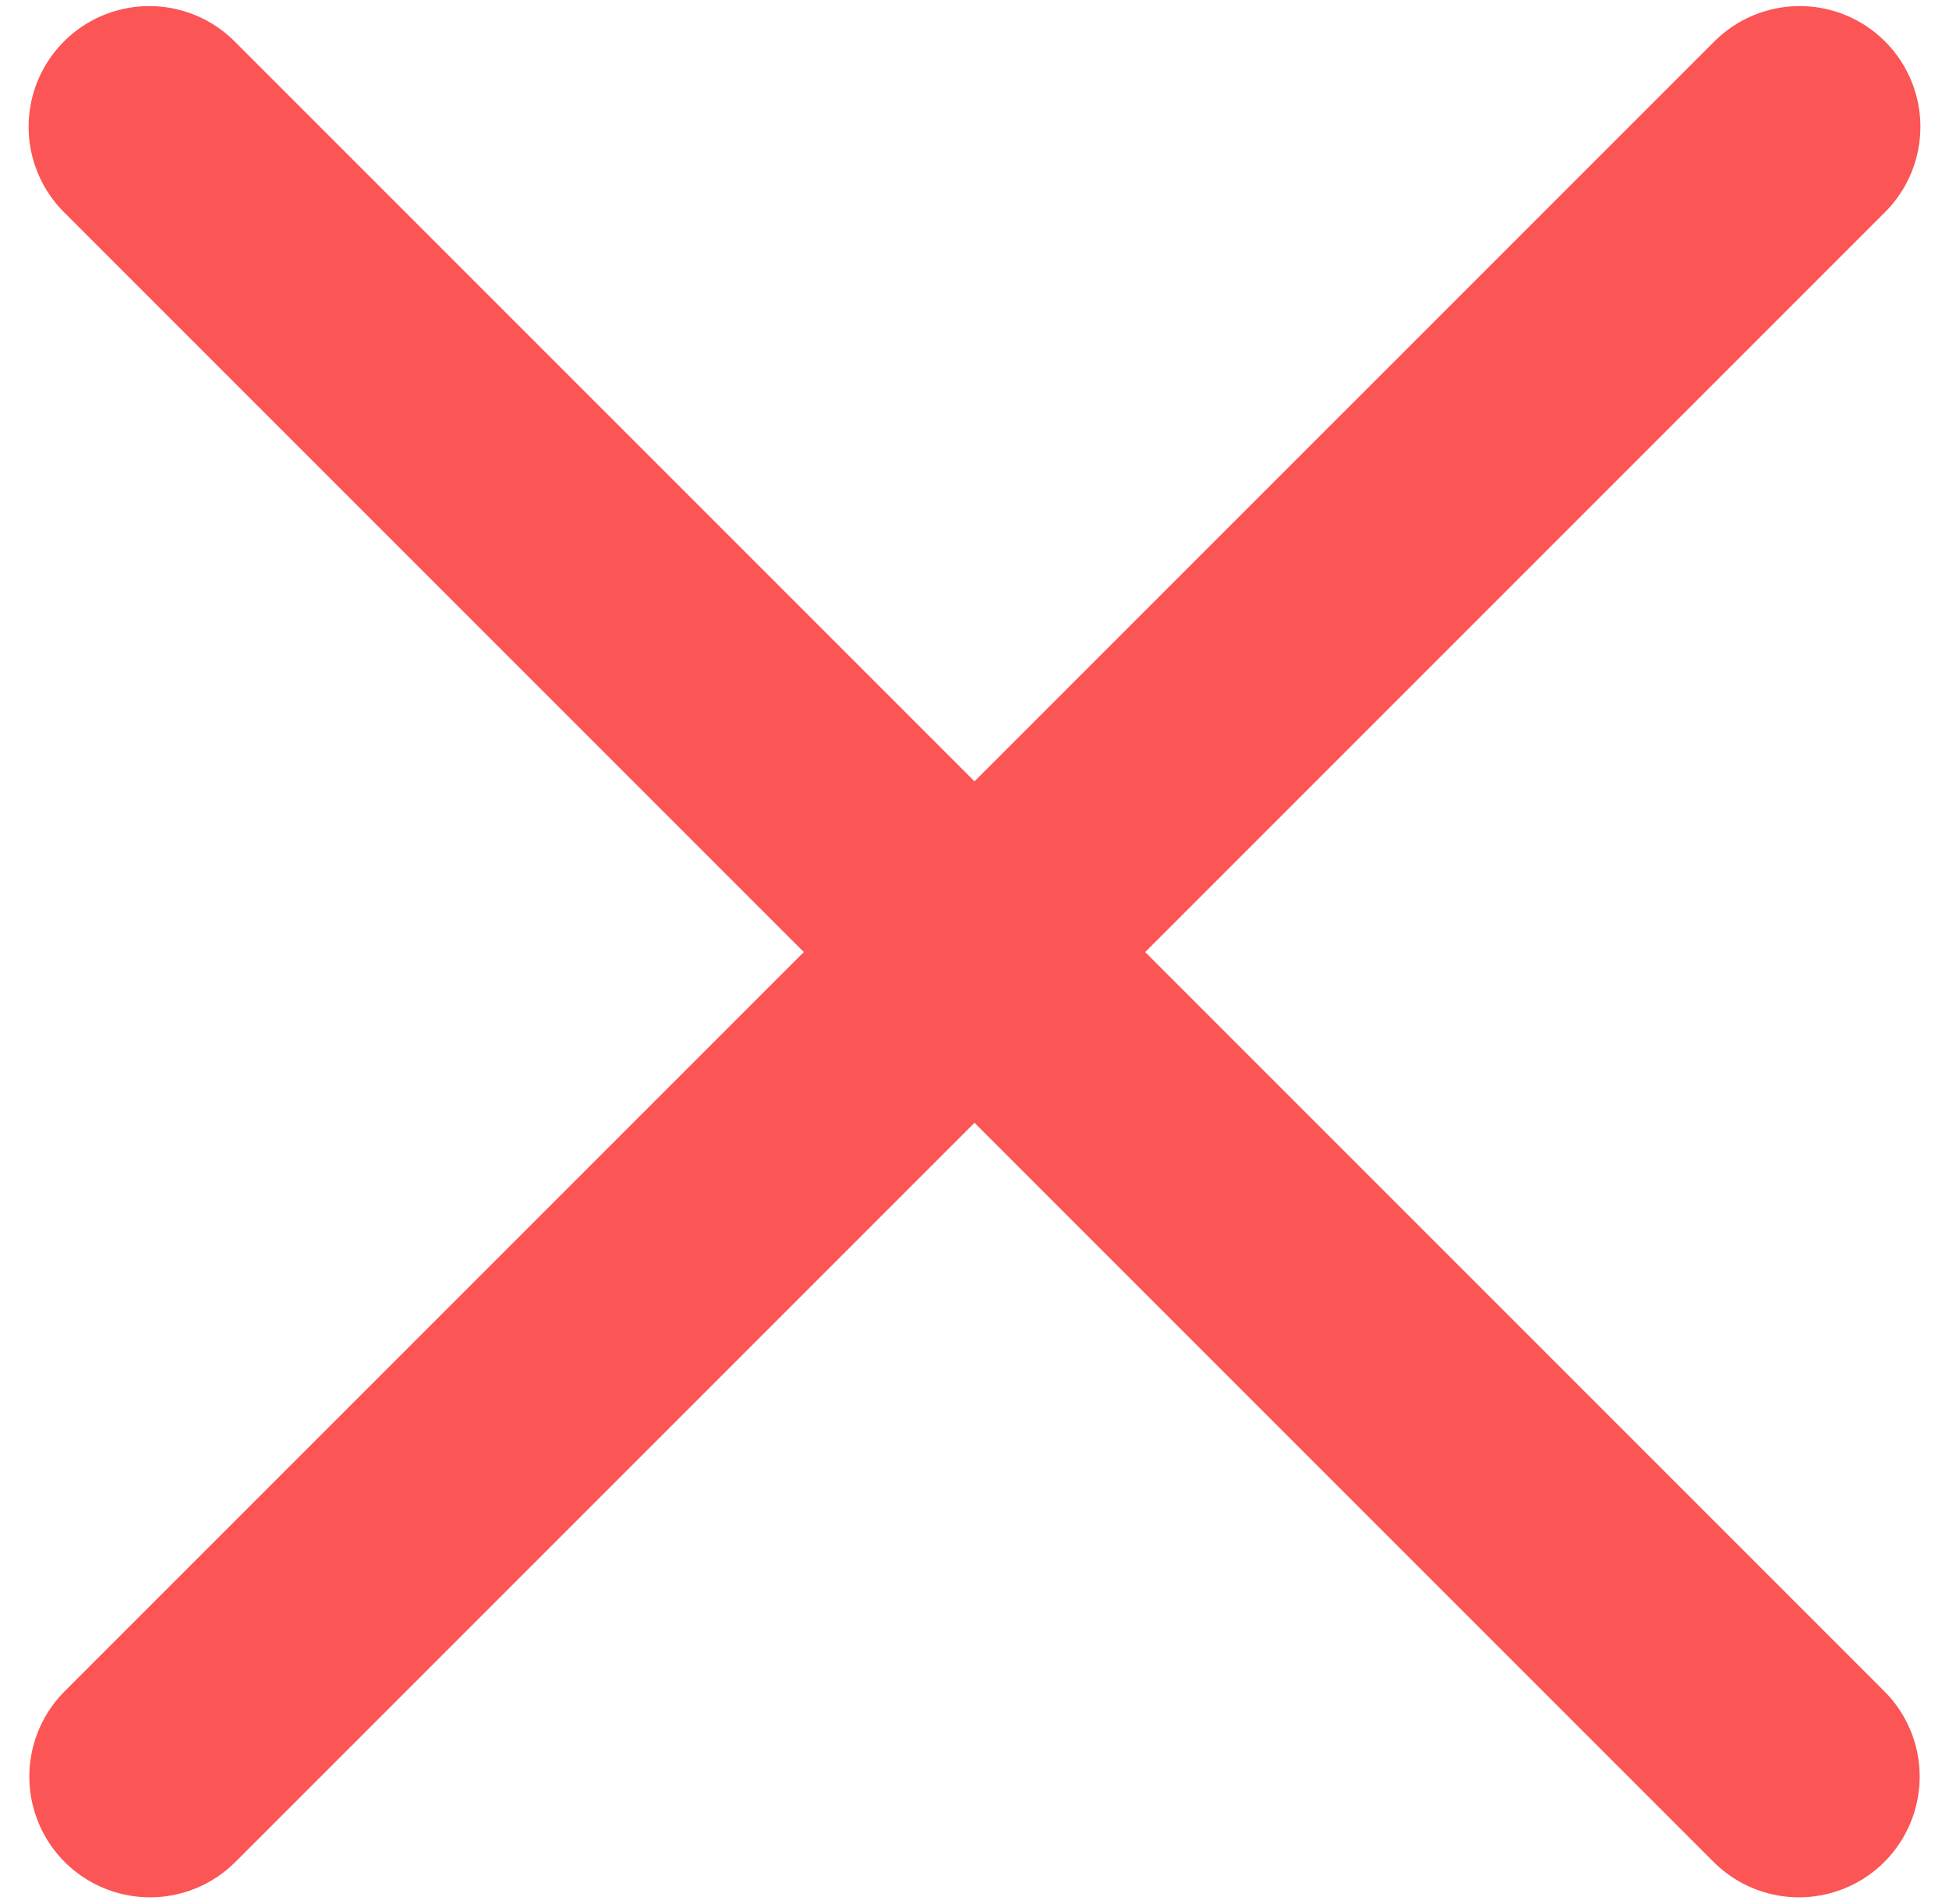
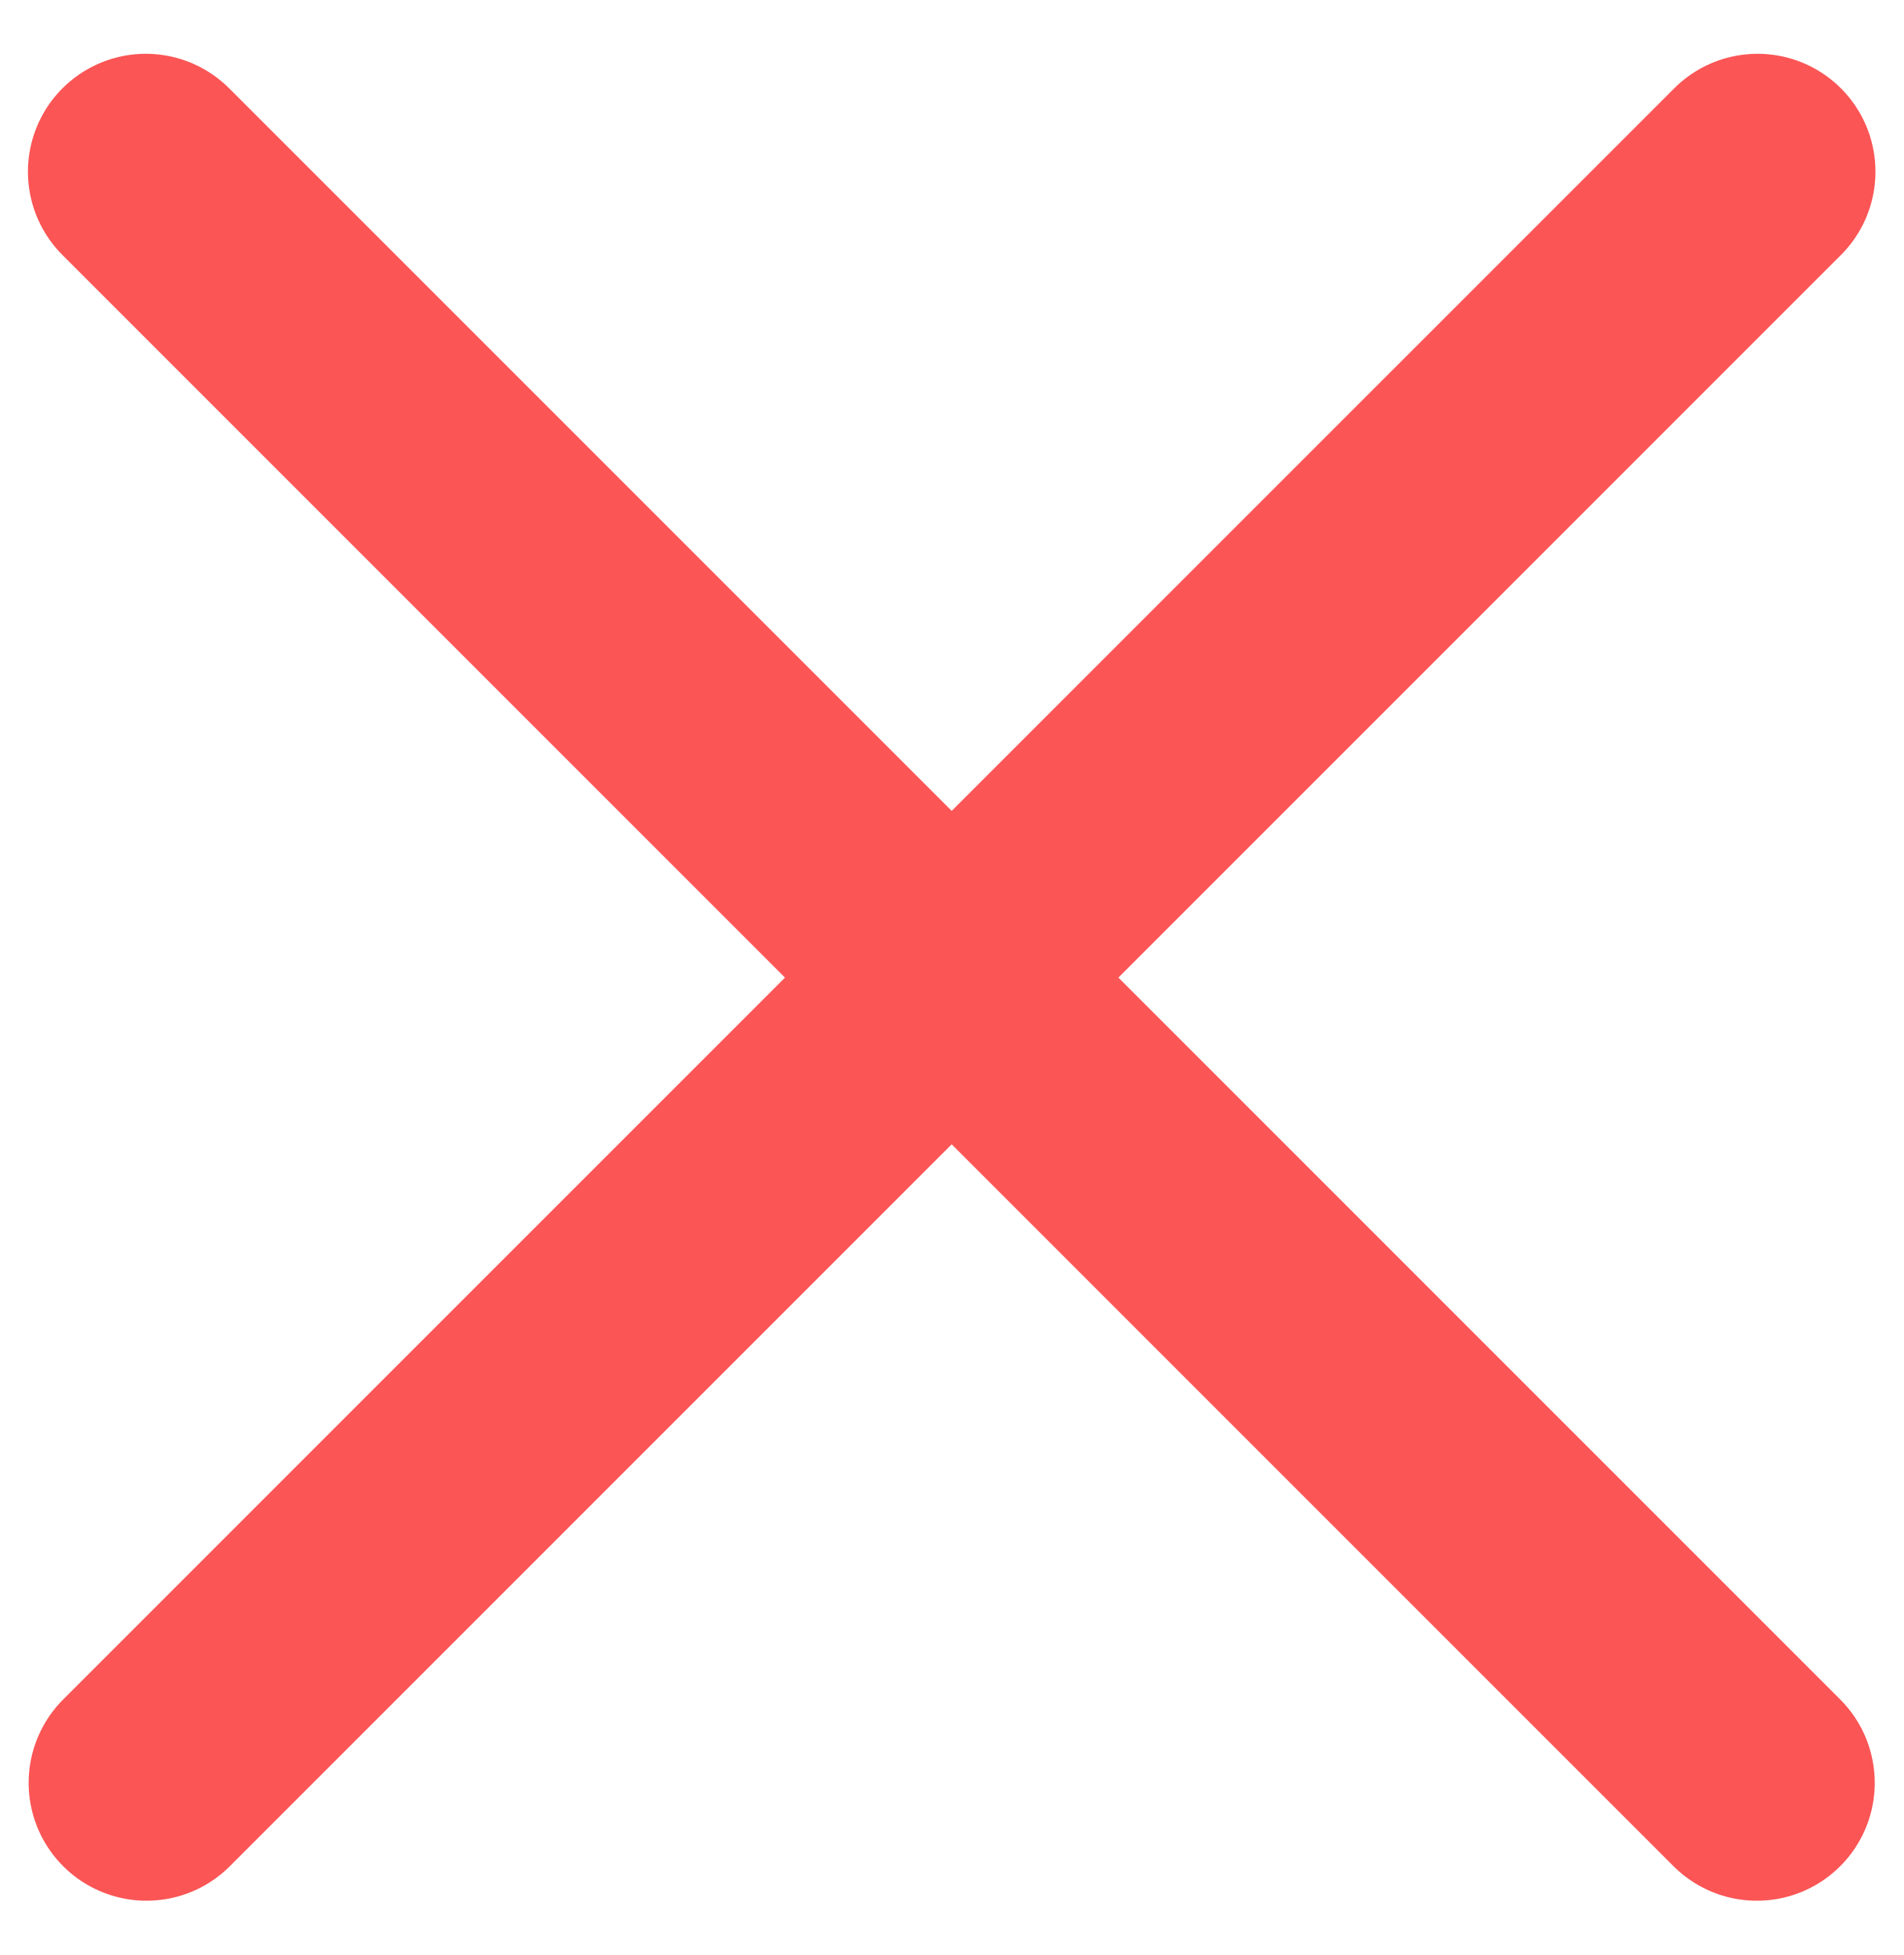
- <svg xmlns="http://www.w3.org/2000/svg" width="43" height="42" viewBox="0 0 43 42" fill="none">
+ <svg xmlns="http://www.w3.org/2000/svg" width="37" height="38" viewBox="0 0 43 42" fill="none">
  <path d="M3.294 2.797L39.69 39.192" stroke="#FC5555" stroke-width="5.326" stroke-linecap="round" />
  <path d="M39.706 2.797L3.31 39.192" stroke="#FC5555" stroke-width="5.326" stroke-linecap="round" />
</svg>
